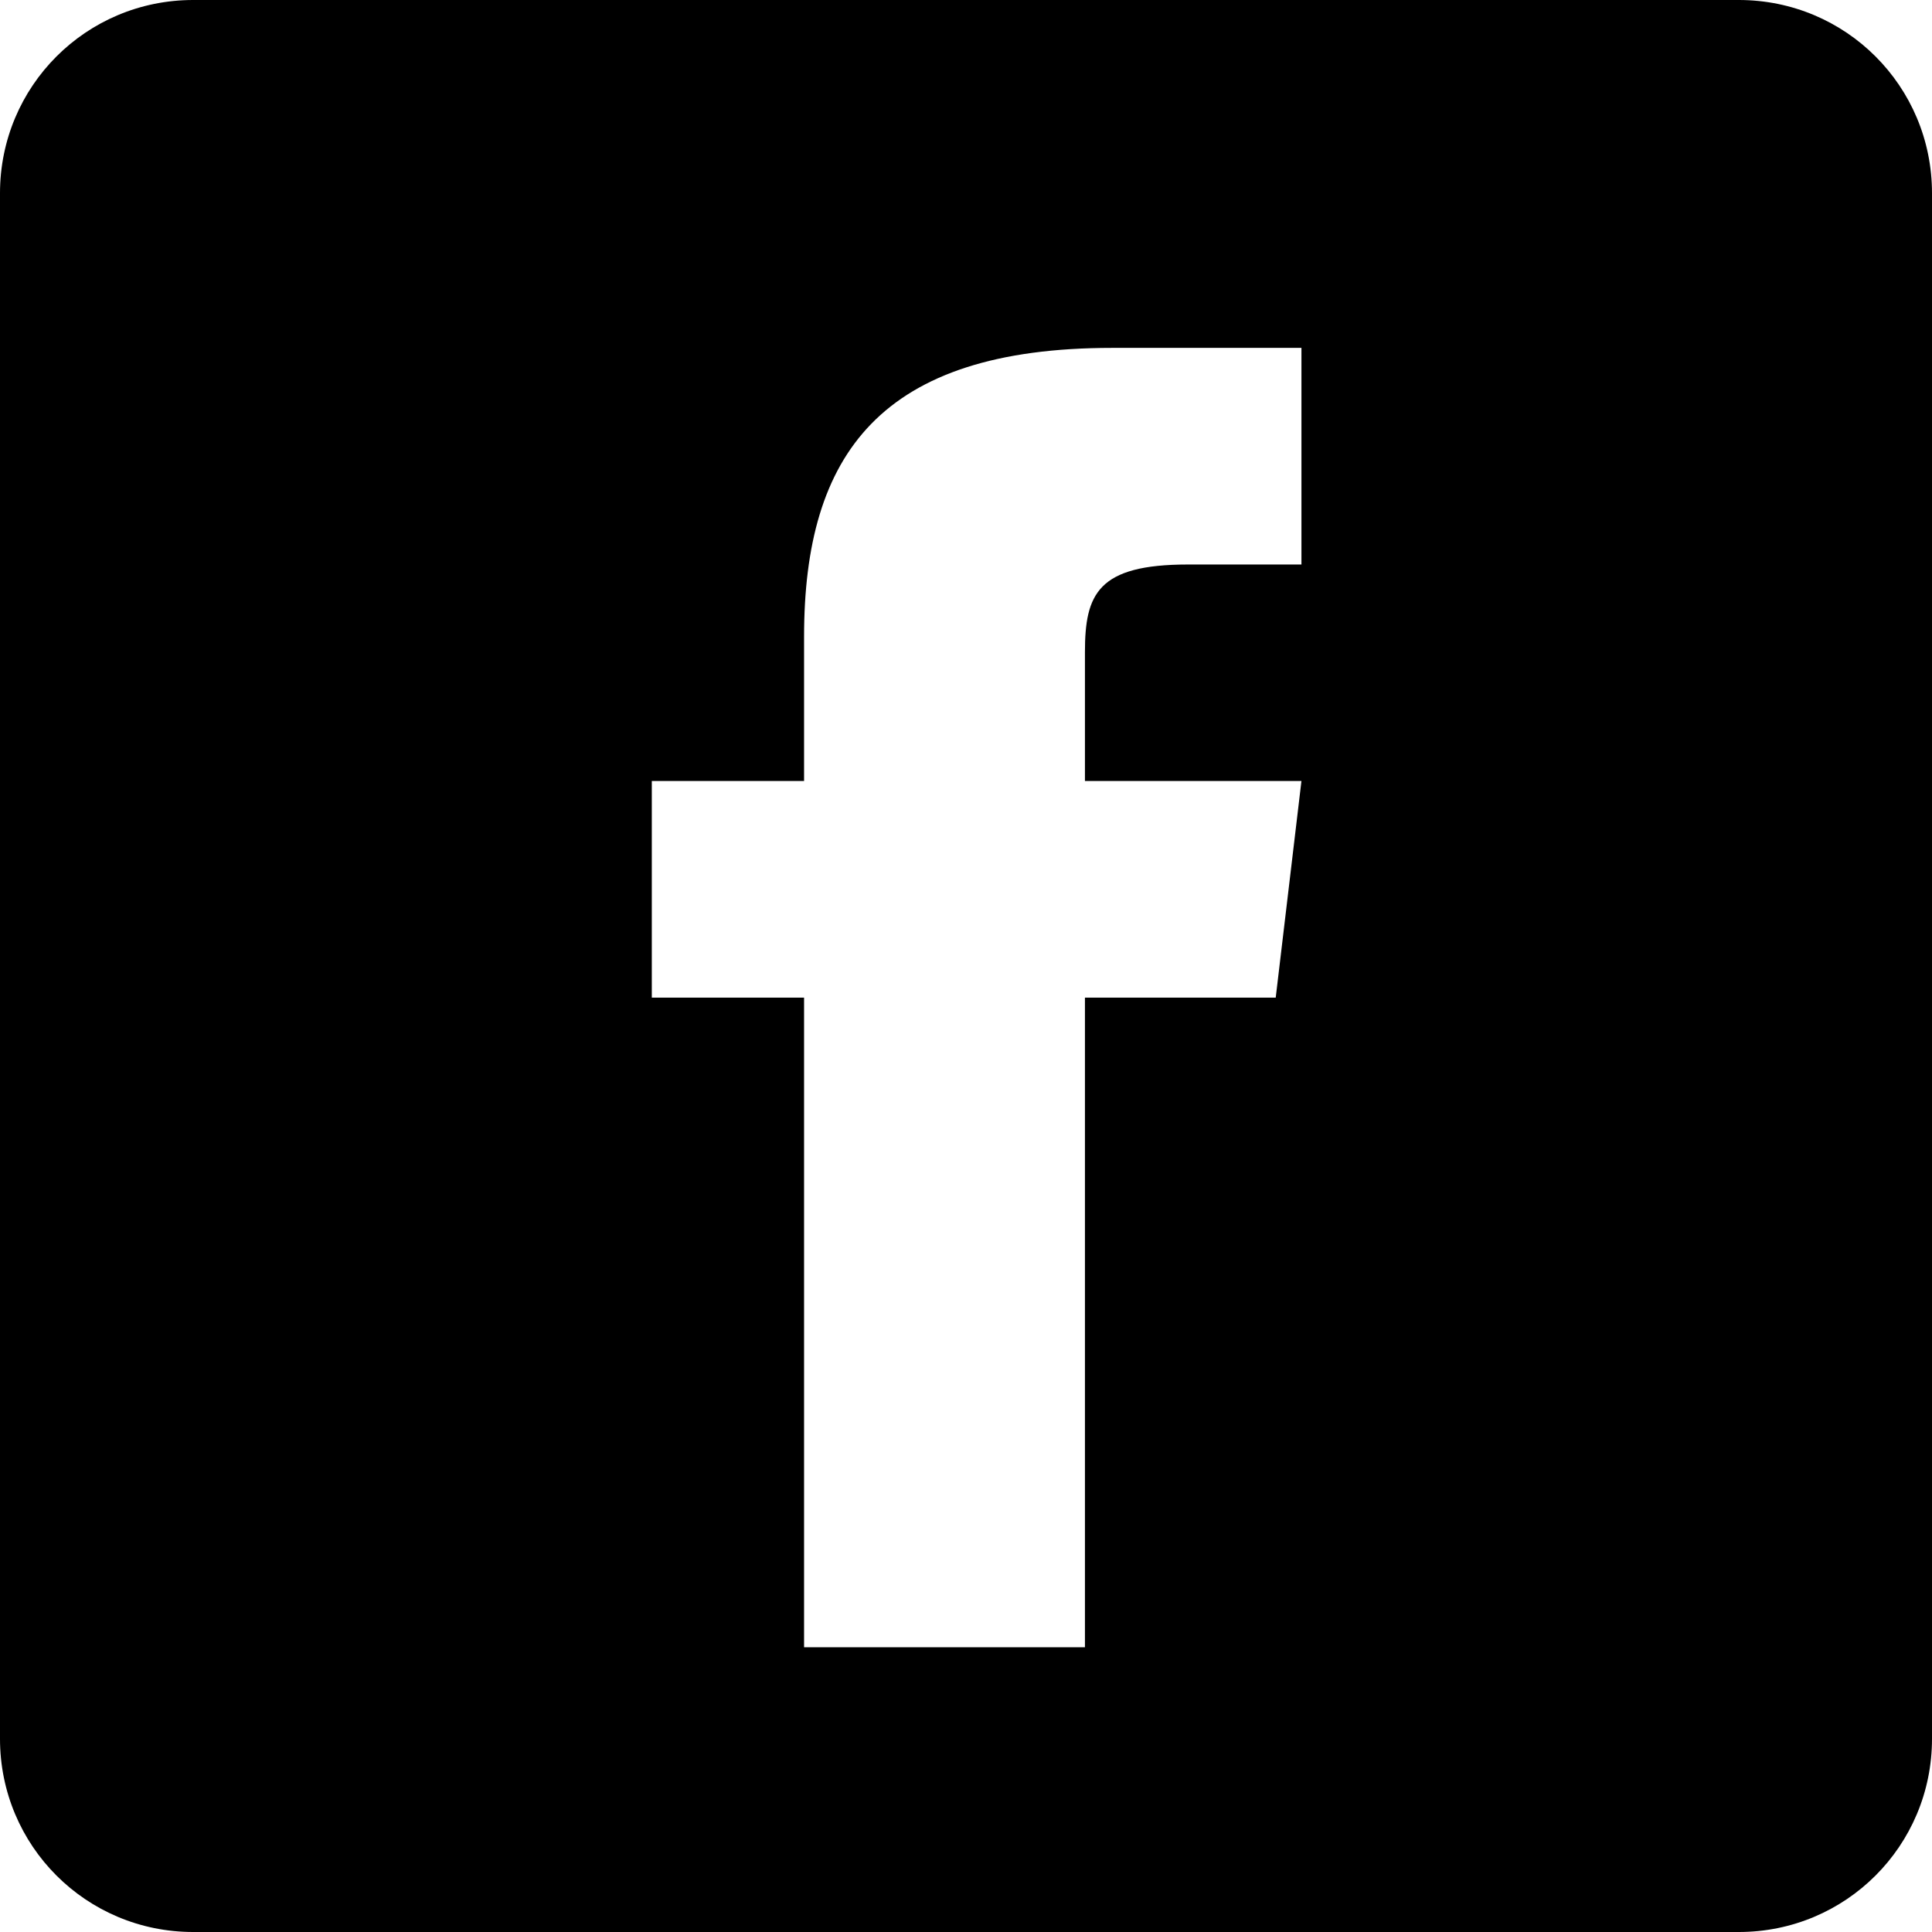
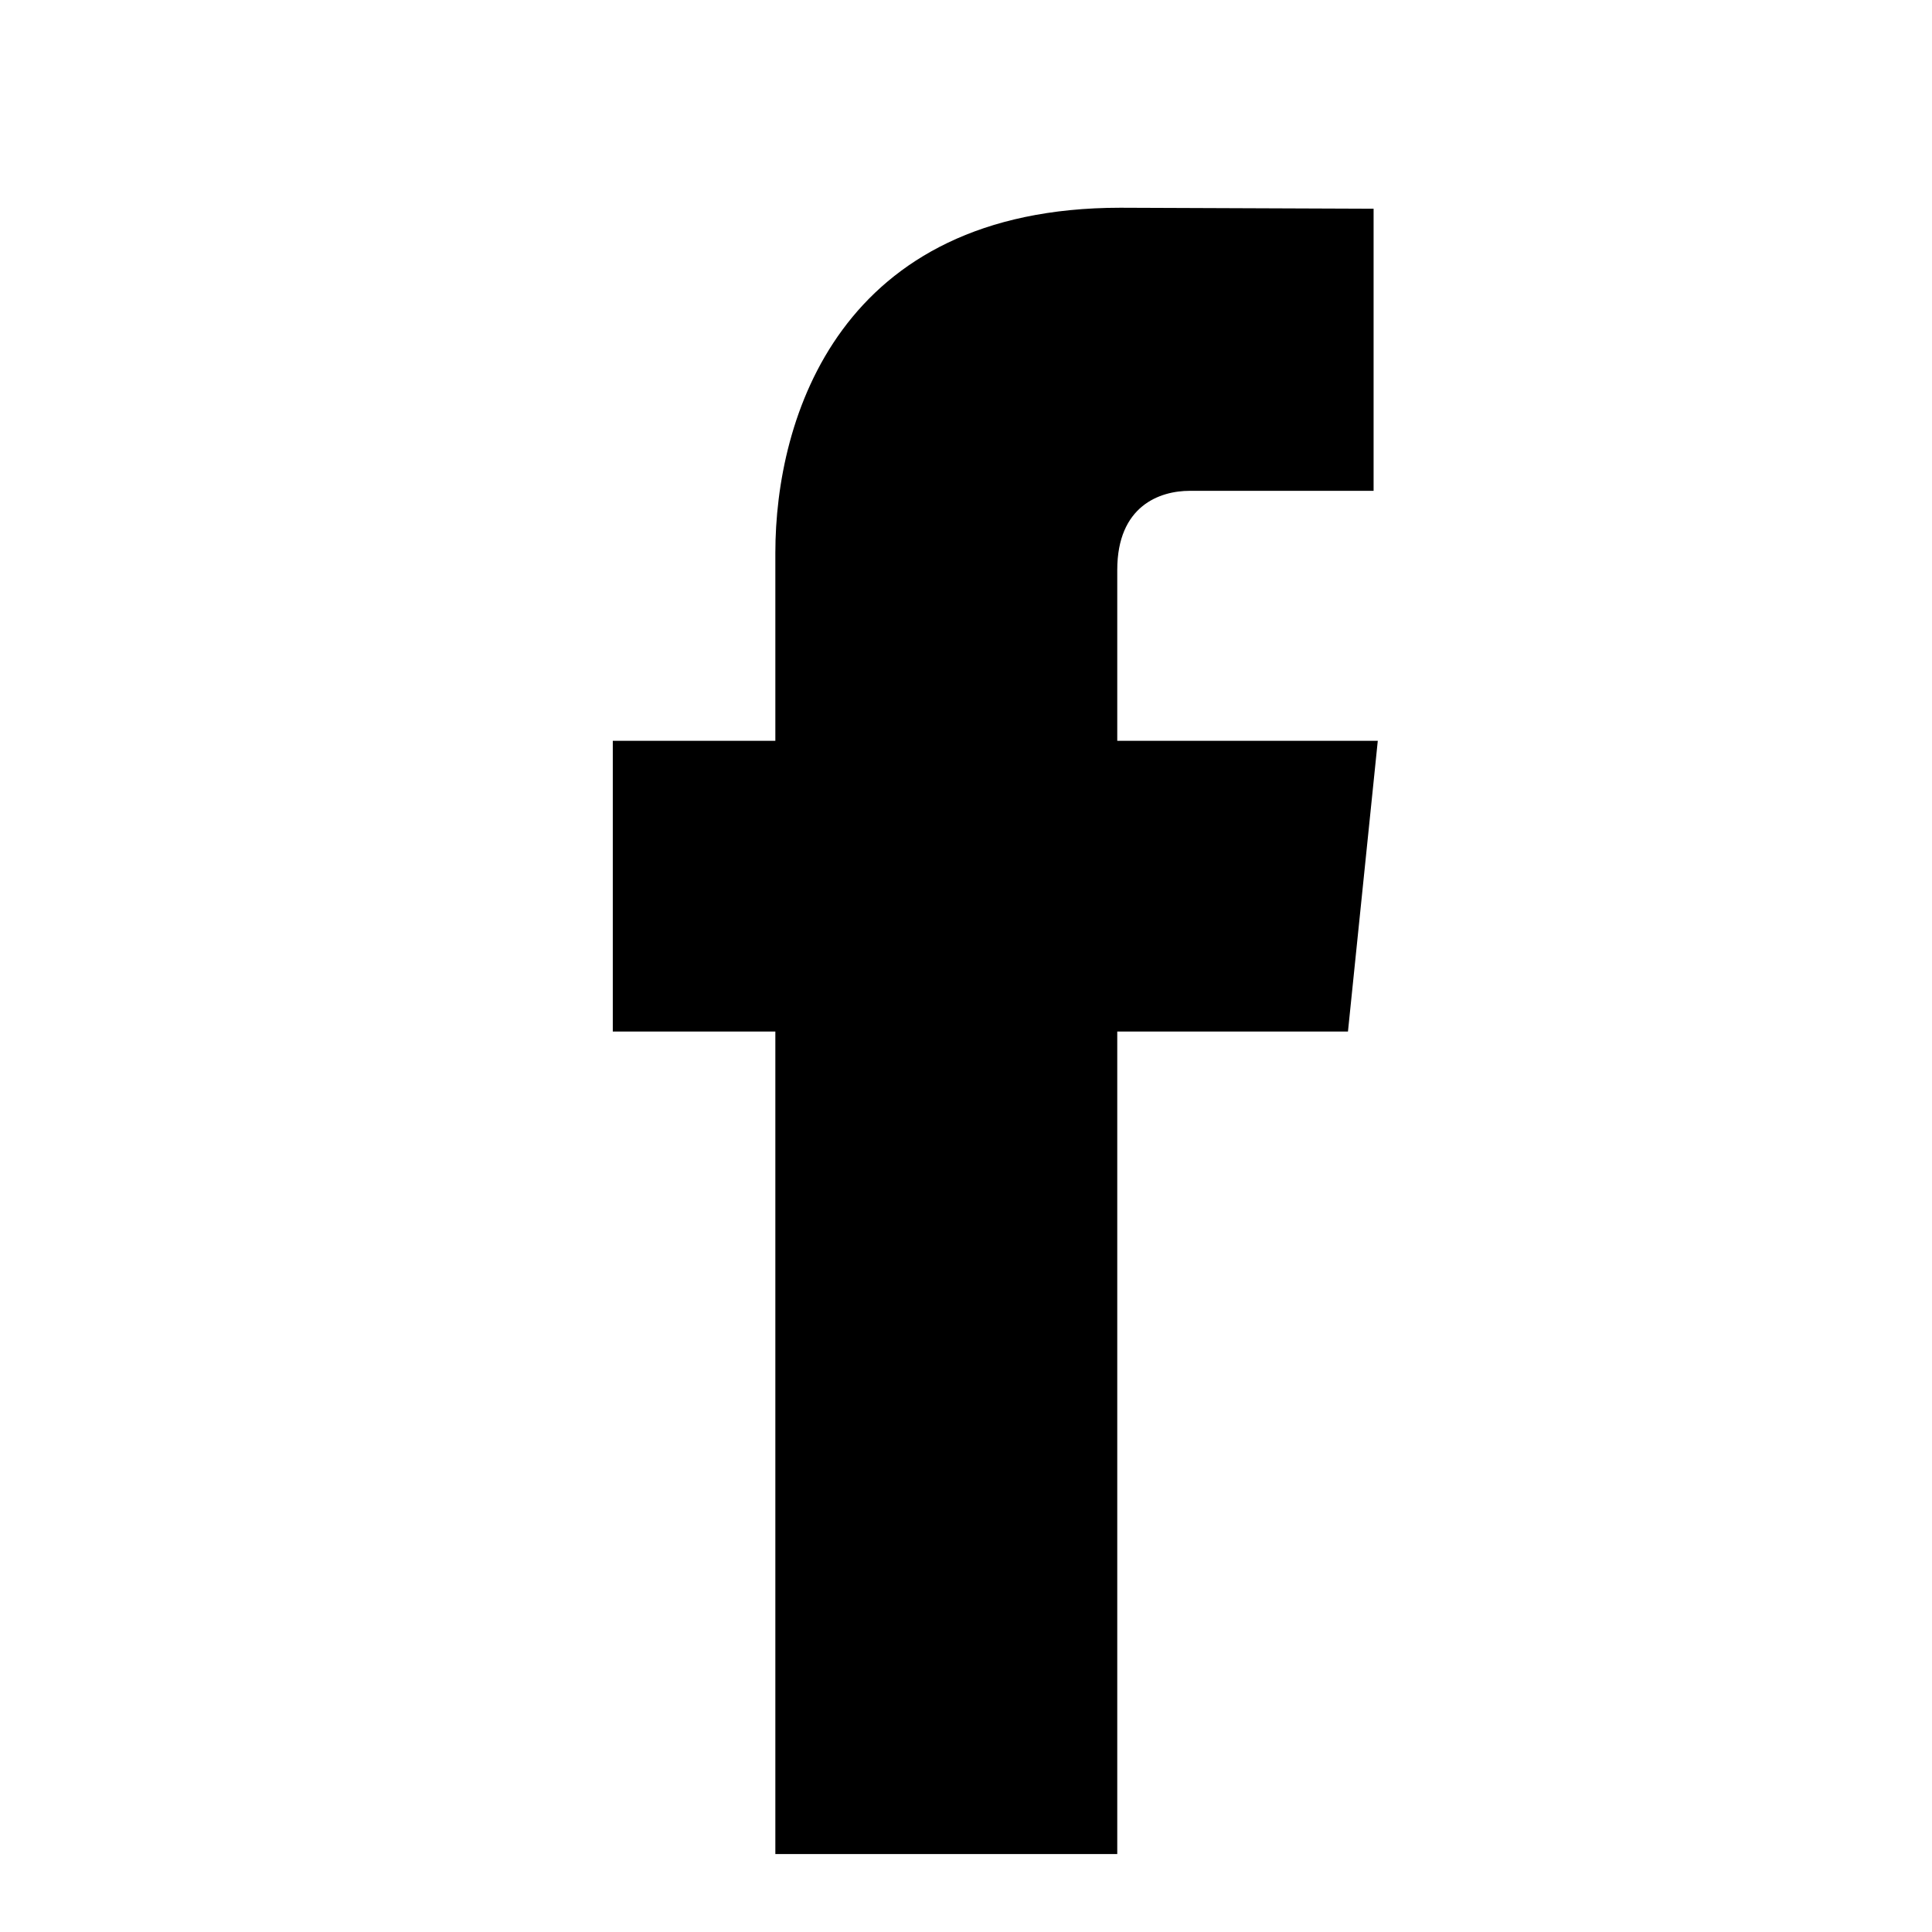
- <svg xmlns="http://www.w3.org/2000/svg" height="500" id="Layer_1" version="1.1" viewBox="0 0 500 500" width="500" xml:space="preserve">
-   <defs id="defs7" />
-   <path d="M 50,0 C 22.3,0 0,22.3 0,50 L 0,450 c 0,27.7 22.3,50 50,50 l 400,0 c 27.7,0 50,-22.3 50,-50 L 500,50 C 500,22.3 477.7,0 450,0 L 50,0 z m 237.875,90.031 48.938,0 0,56.062 -29.344,0 c -23.381,0 -26.688,7.625 -26.688,22.688 l 0,33.344 56.031,0 -6.656,56.062 -49.375,0 0,168.125 -72.688,0 0,-168.125 -39.406,0 0,-56.062 39.406,0 0,-37.375 c 0,-47.201 19.795,-74.719 79.781,-74.719 z" id="rect2986" style="fill:#000000;fill-opacity:1;stroke:none" />
+ <svg xmlns="http://www.w3.org/2000/svg" enable-background="new 0 0 56.693 56.693" height="56.693px" id="Layer_1" version="1.1" viewBox="0 0 56.693 56.693" width="56.693px" xml:space="preserve">
+   <path d="M40.43,21.739h-7.645v-5.014c0-1.883,1.248-2.322,2.127-2.322c0.877,0,5.395,0,5.395,0V6.125l-7.43-0.029  c-8.248,0-10.125,6.174-10.125,10.125v5.518h-4.77v8.53h4.77c0,10.947,0,24.137,0,24.137h10.033c0,0,0-13.32,0-24.137h6.77  L40.43,21.739z" />
</svg>
